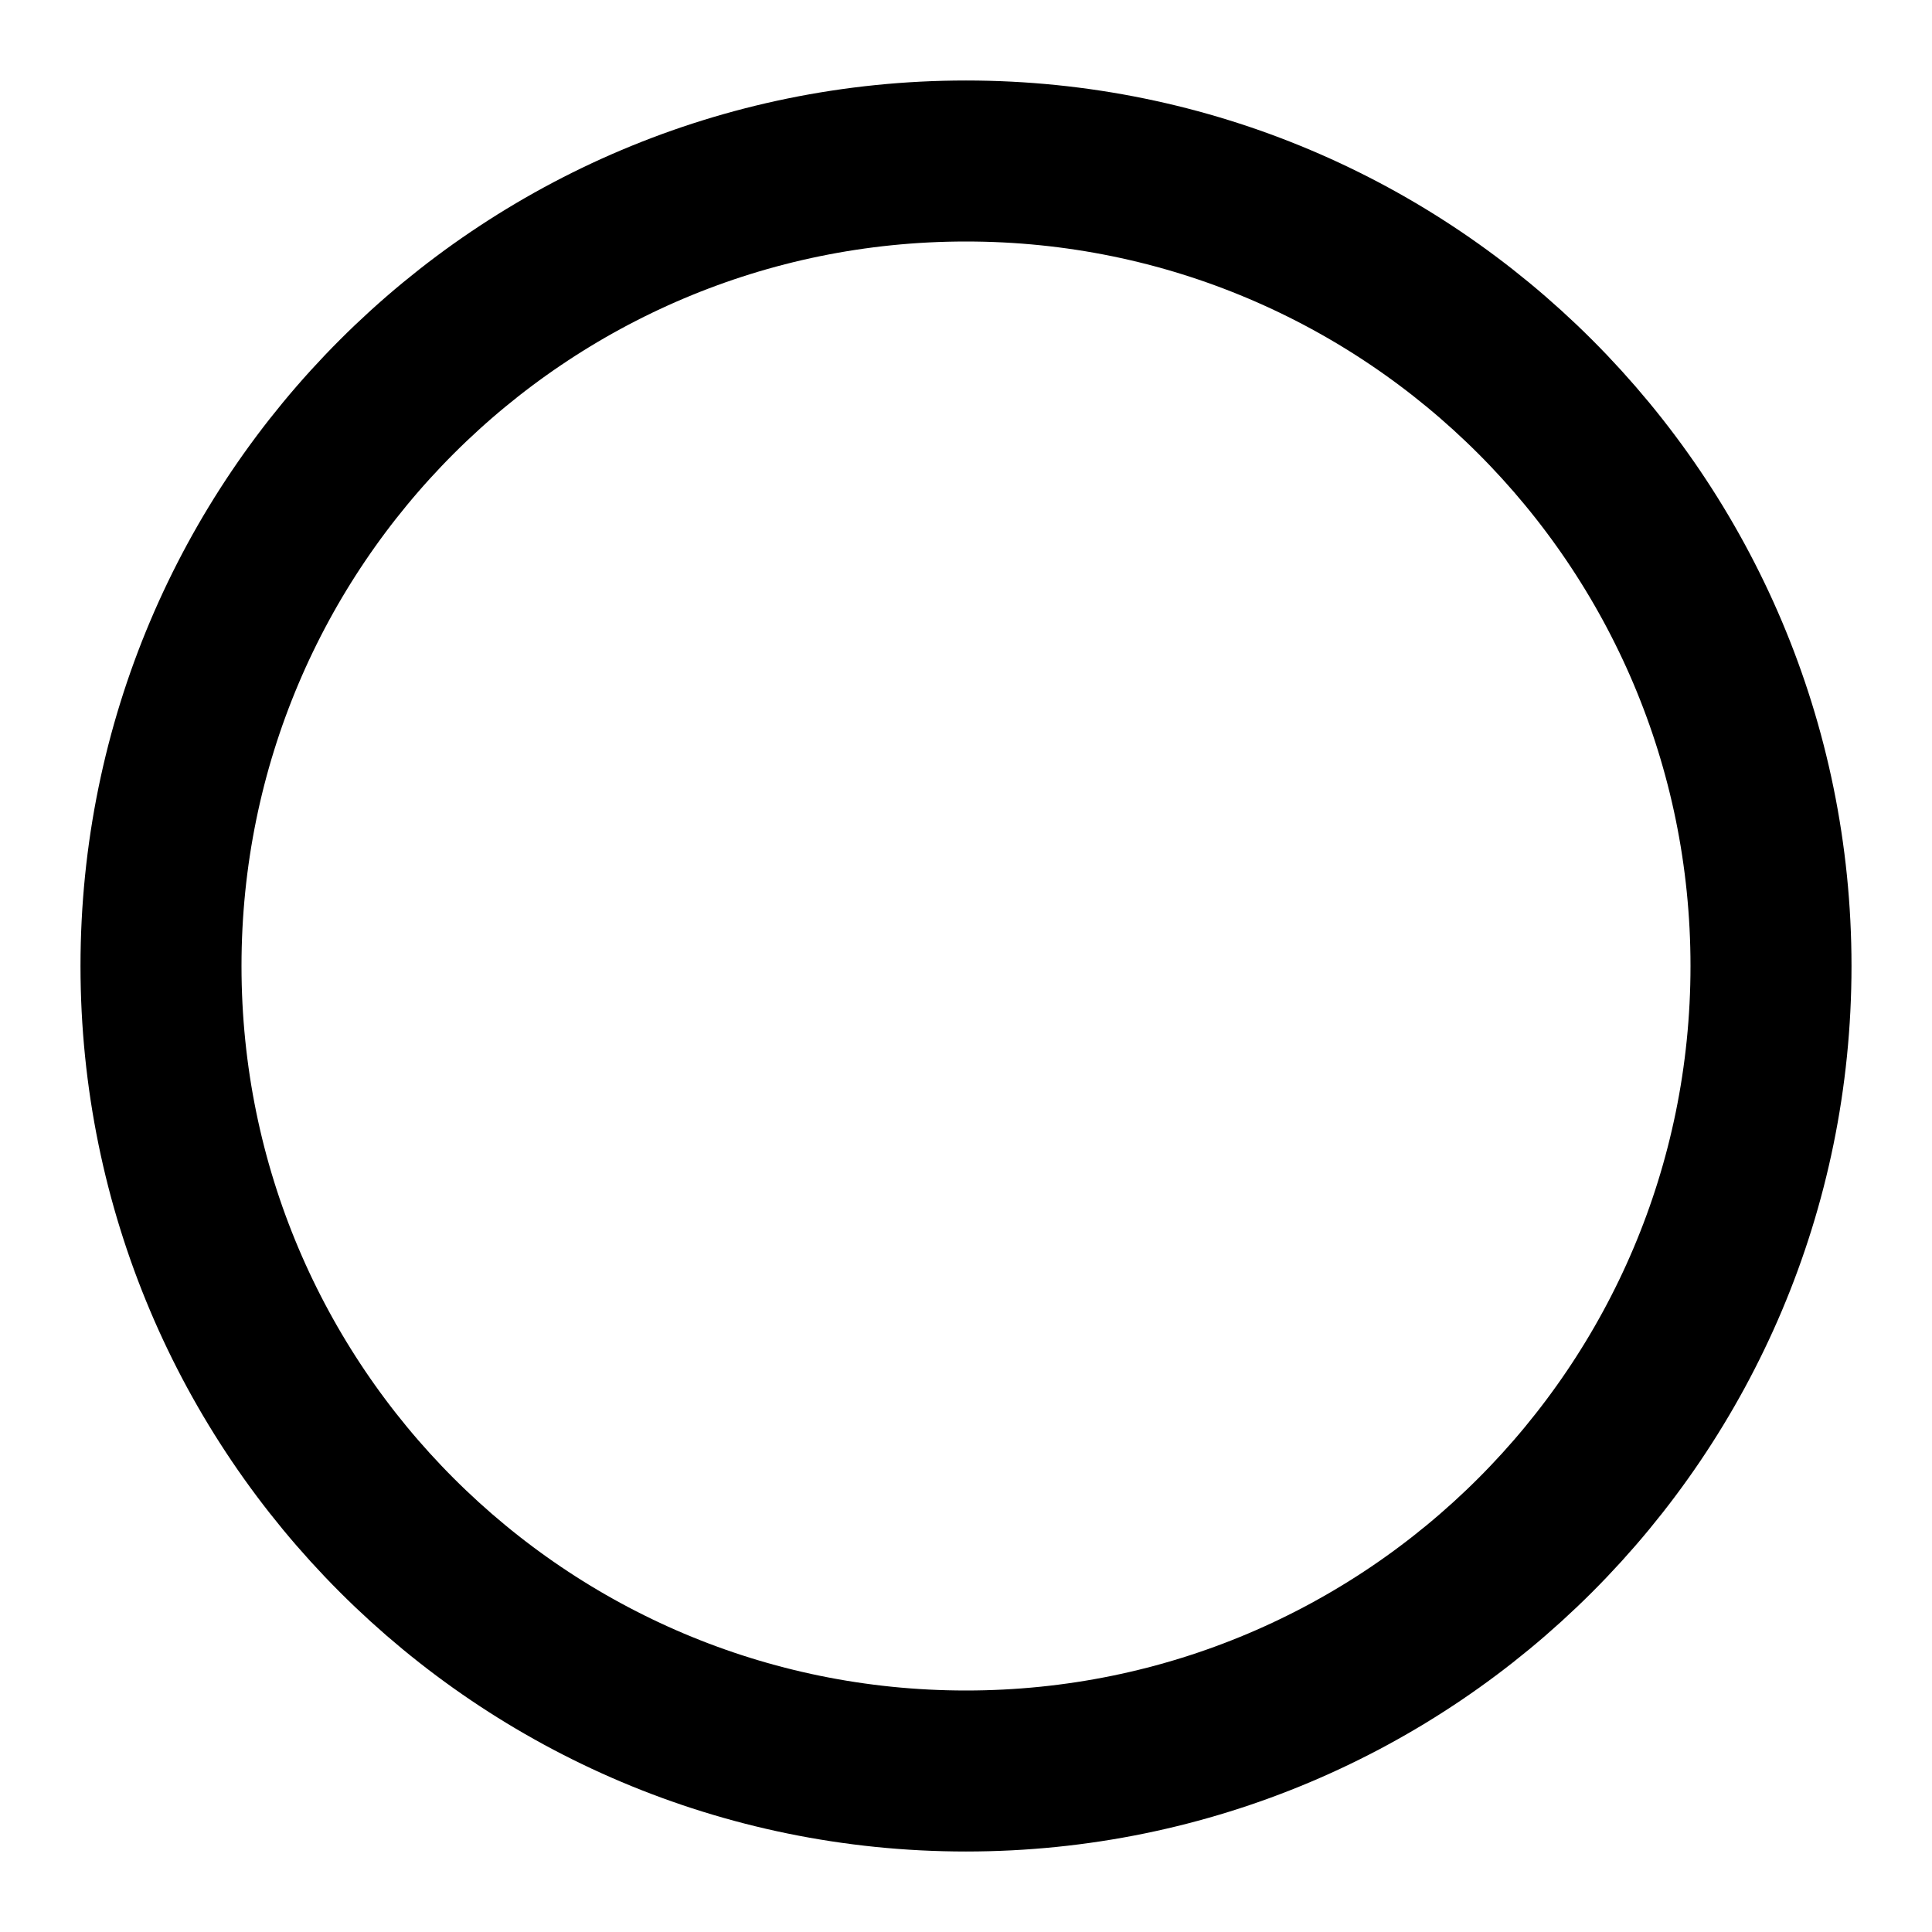
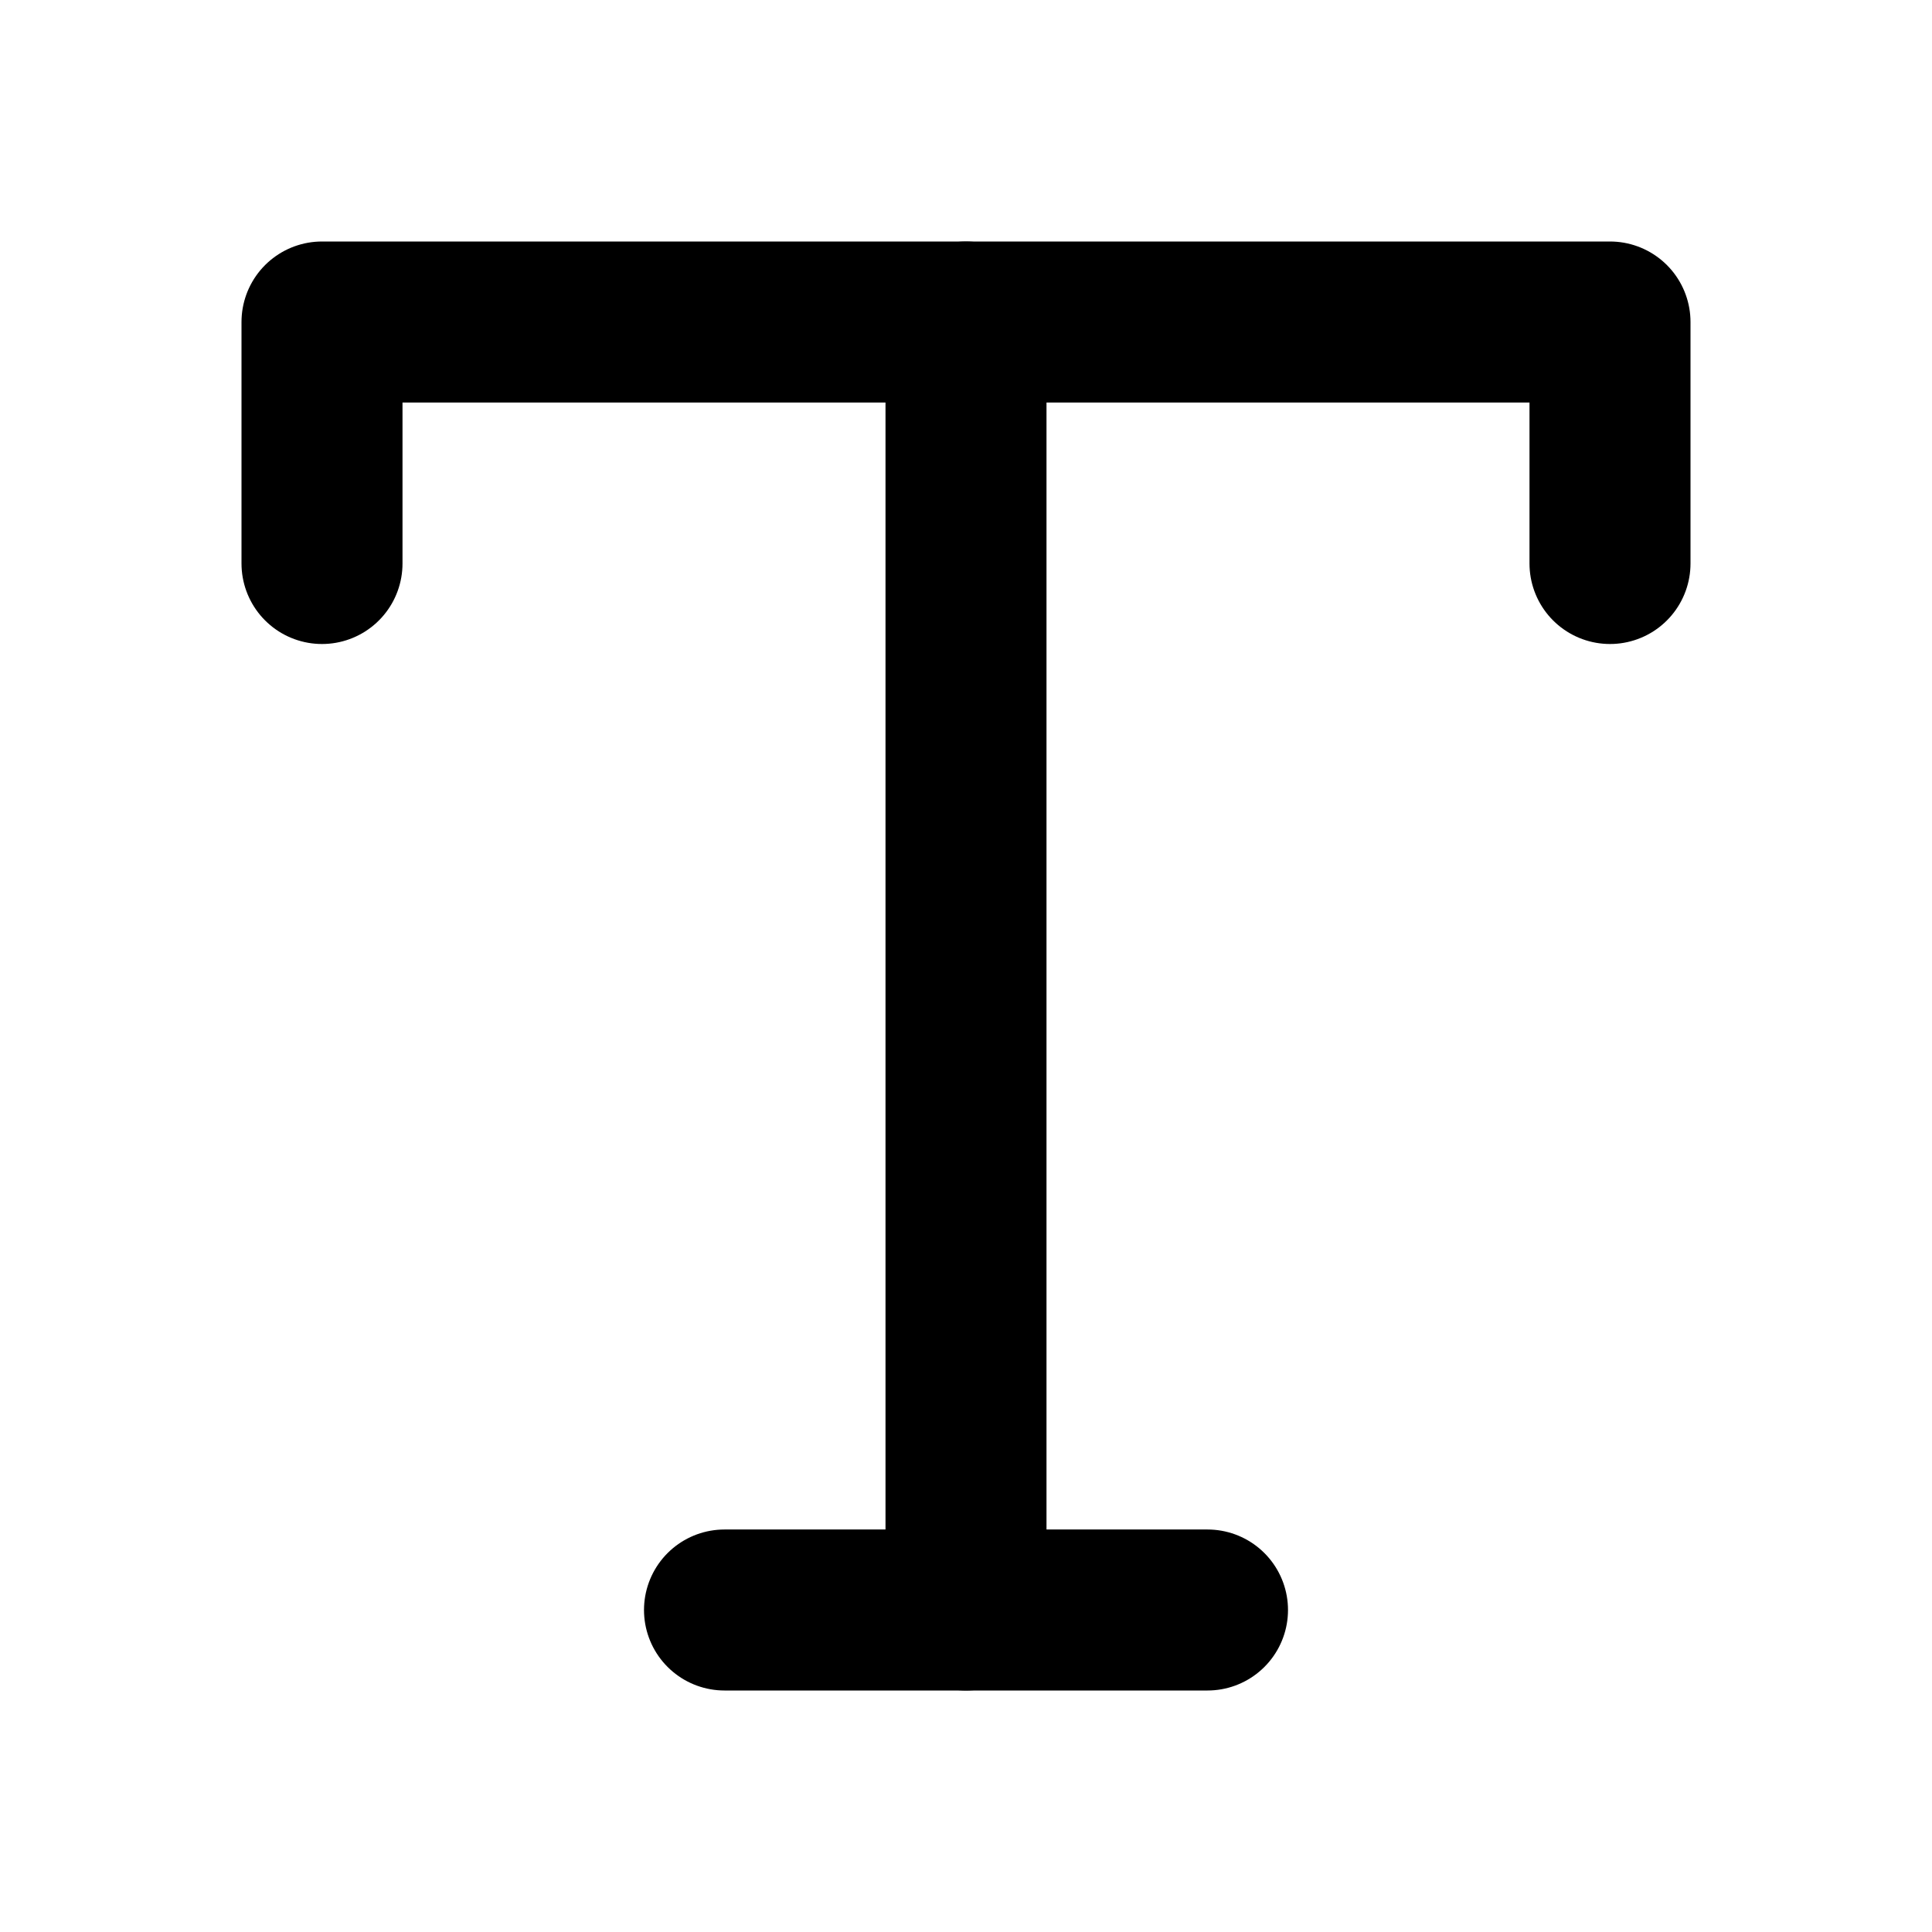
<svg xmlns="http://www.w3.org/2000/svg" width="24" height="24" viewBox="0 0 24 24" fill="none" stroke="currentColor" stroke-width="2" stroke-linecap="round" stroke-linejoin="round">
-   <circle cx="12" cy="12" r="10" />
+   <polyline points="4 7 4 4 20 4 20 7" />
+   <line x1="9" y1="20" x2="15" y2="20" />
+   <line x1="12" y1="4" x2="12" y2="20" />
</svg>
